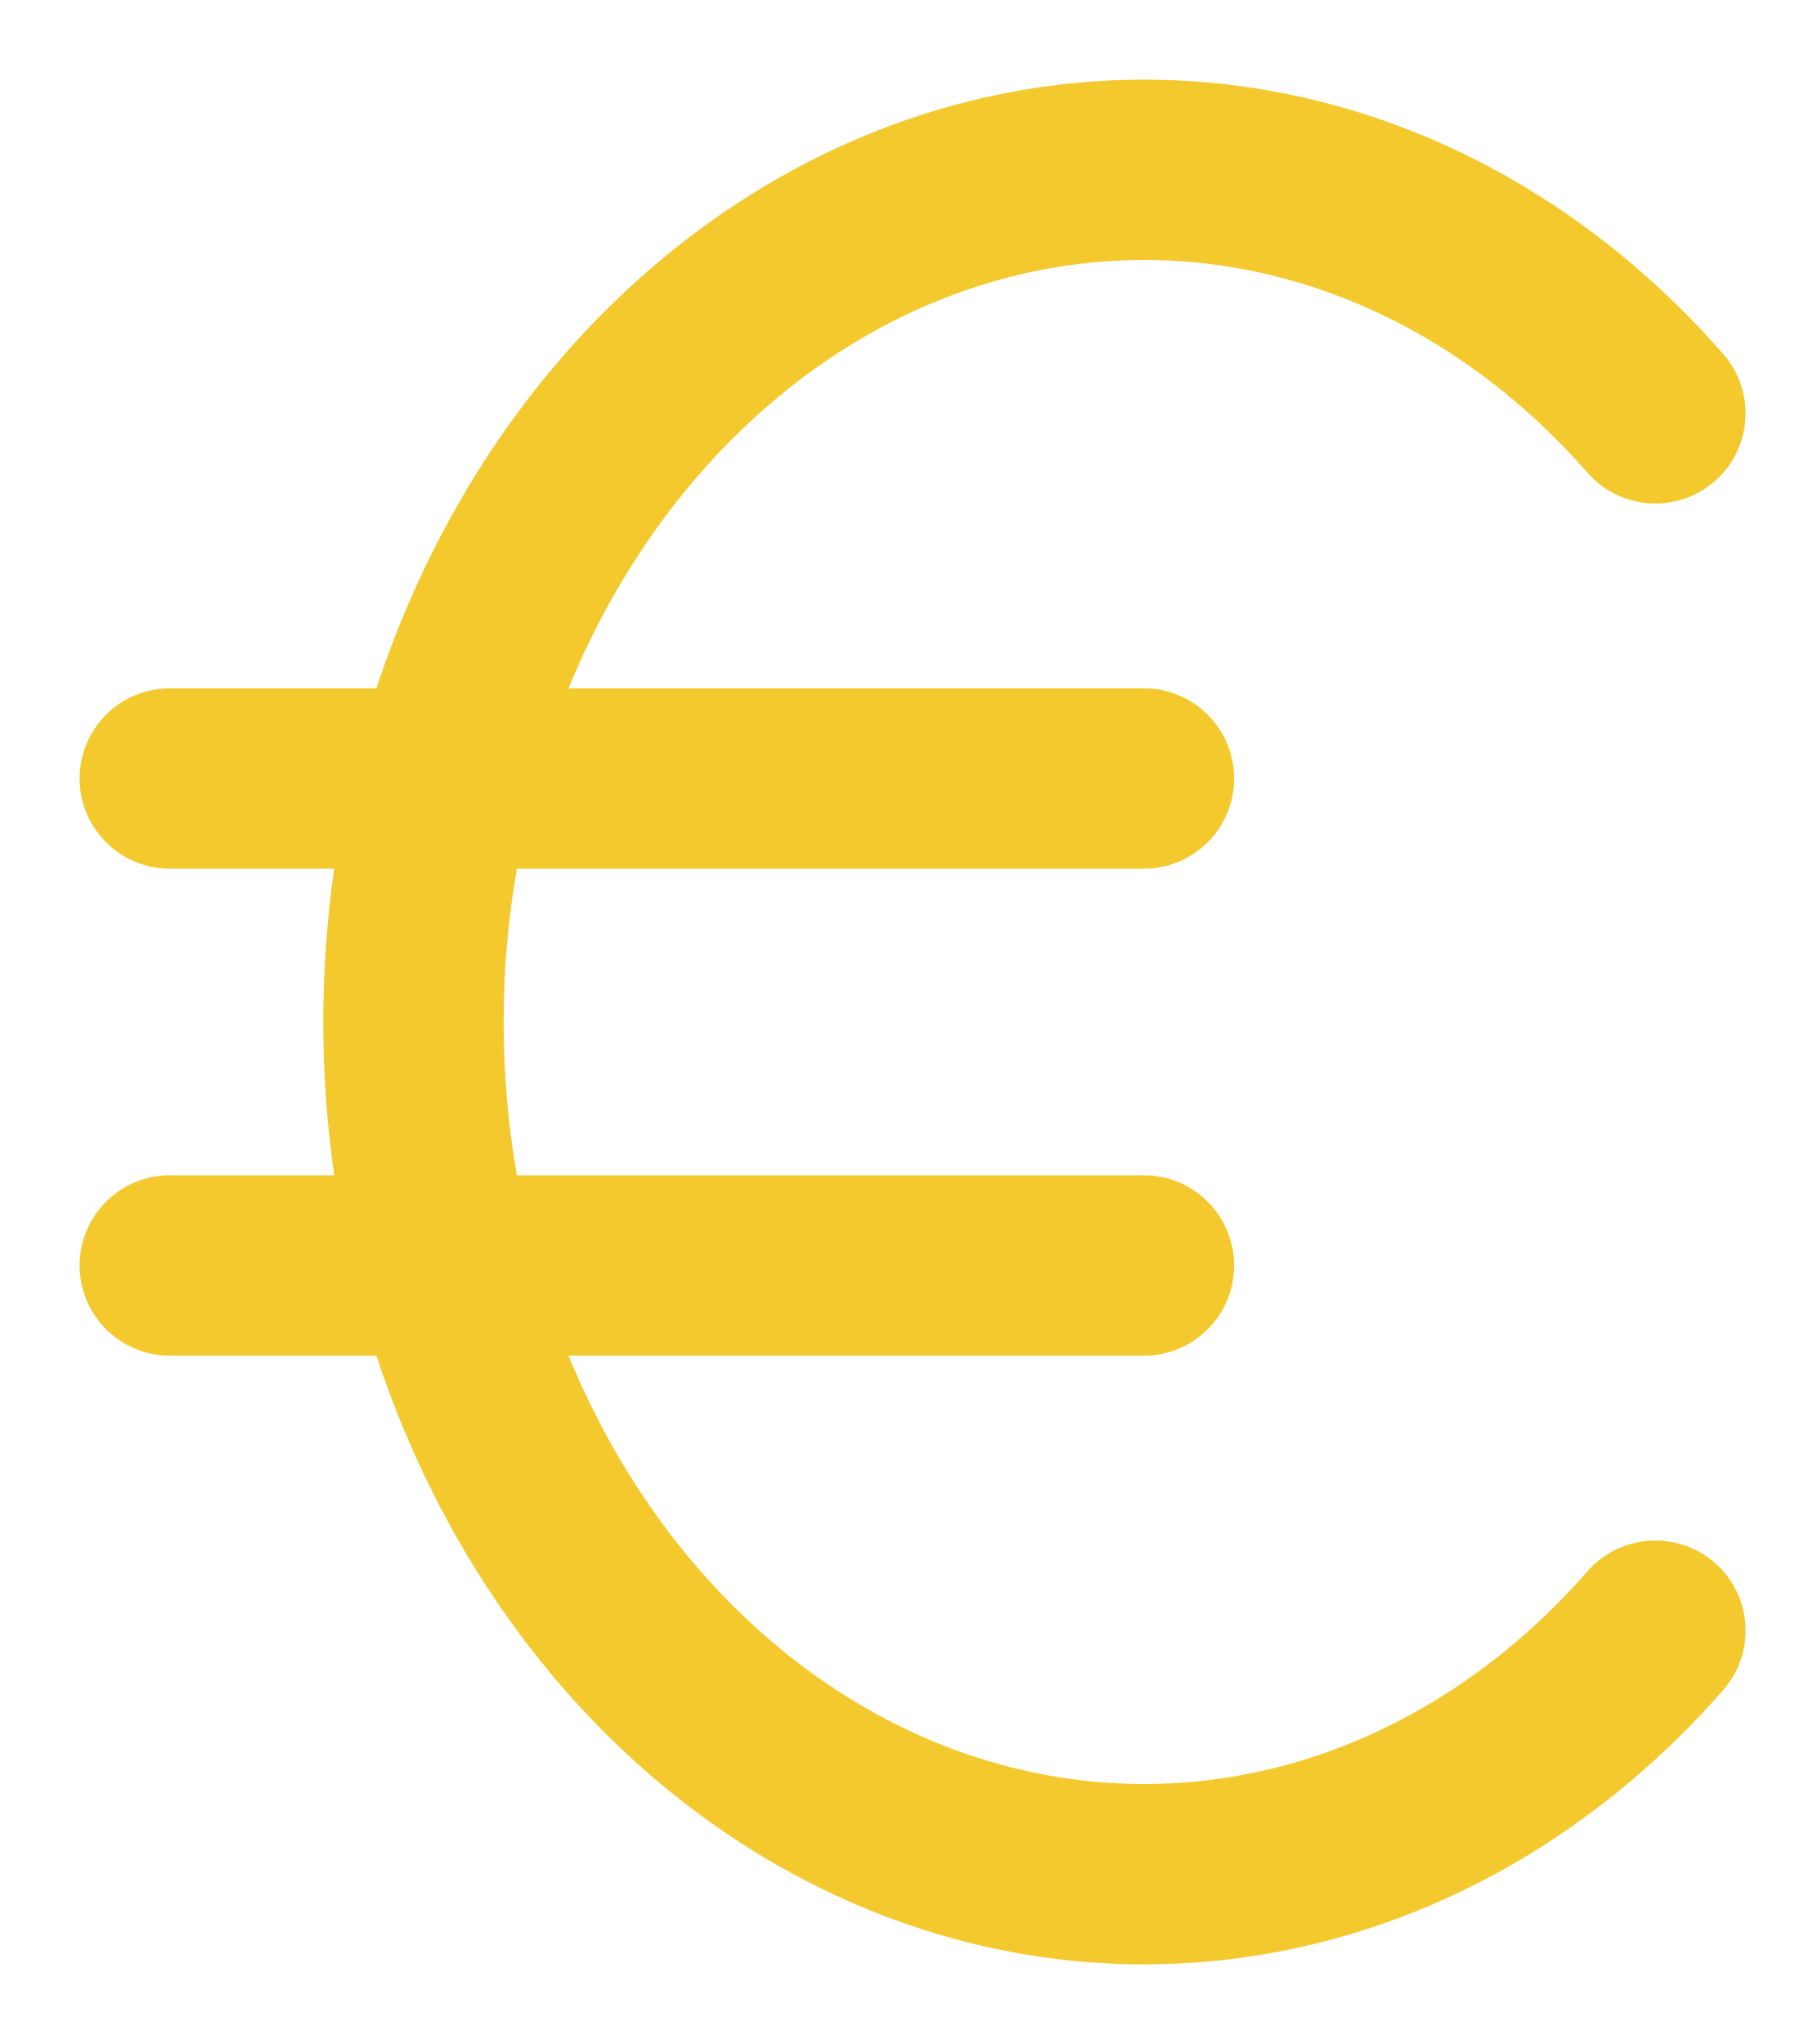
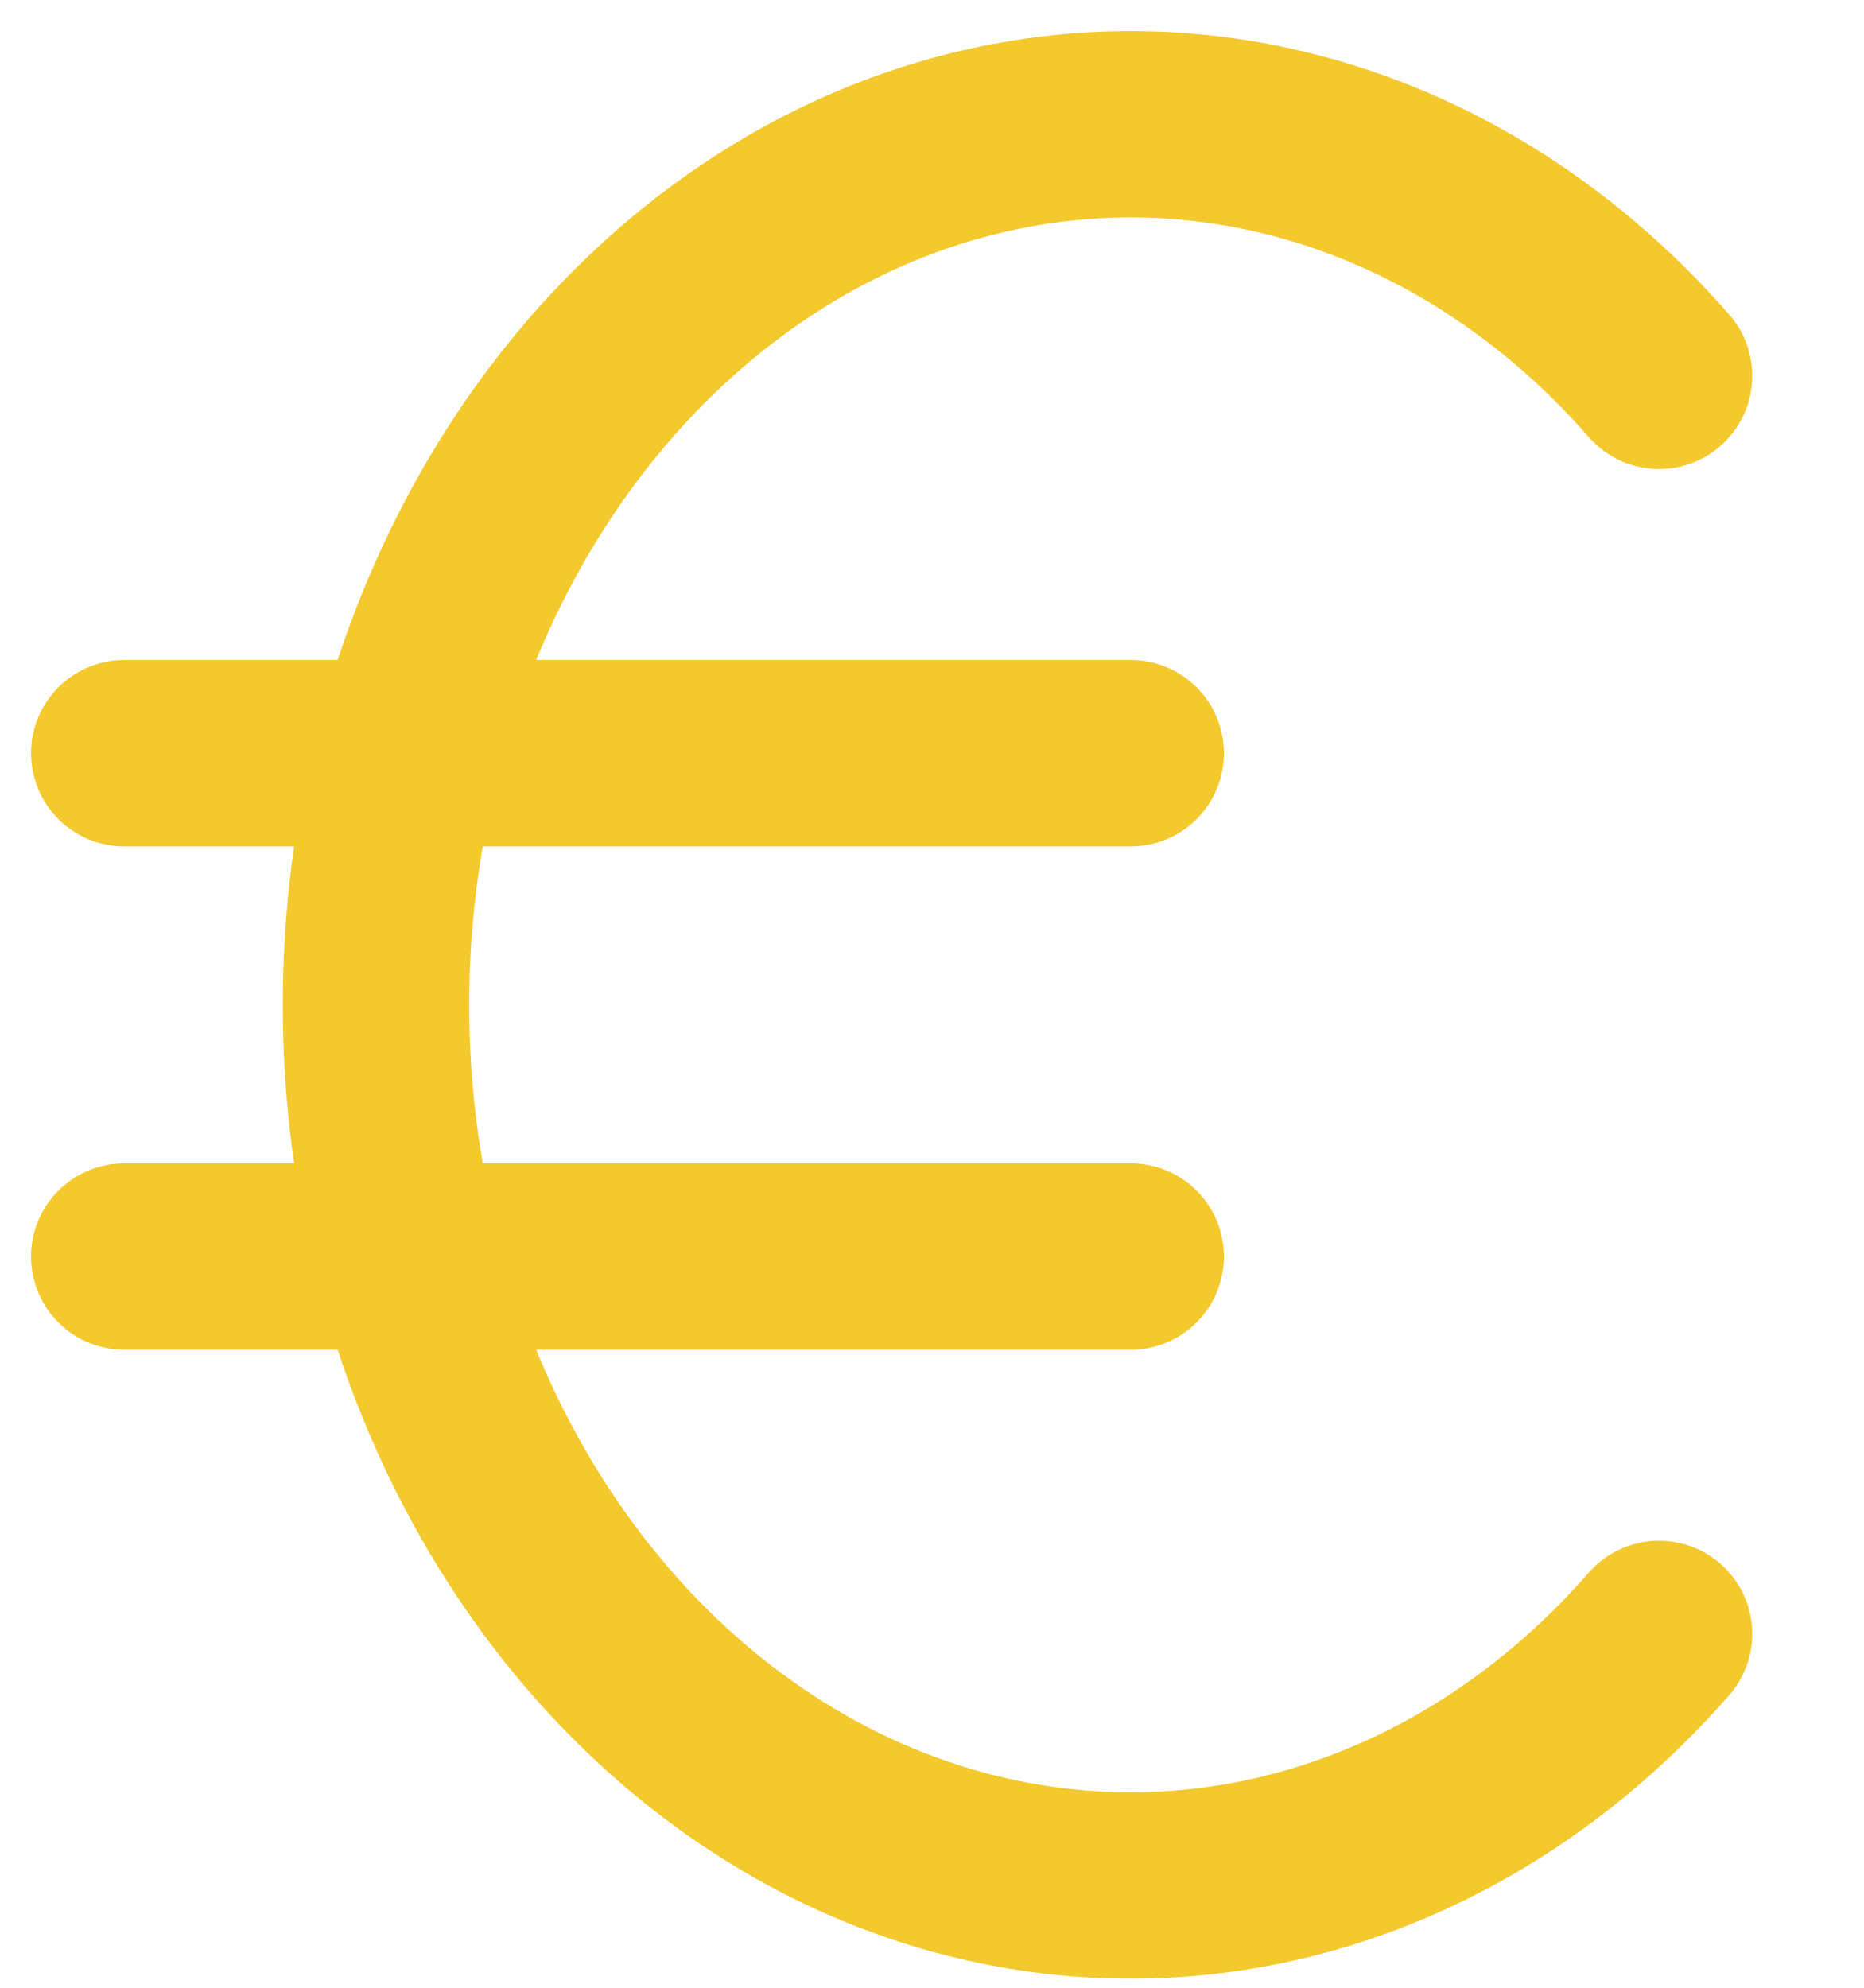
- <svg xmlns="http://www.w3.org/2000/svg" width="15" height="17" viewBox="0 0 15 17" fill="none">
-   <path fill-rule="evenodd" clip-rule="evenodd" d="M10.816 0.806C9.471 0.507 8.082 0.678 6.83 1.292C5.58 1.905 4.531 2.925 3.802 4.206C3.529 4.686 3.304 5.195 3.13 5.725H1.412C0.998 5.725 0.662 6.061 0.662 6.475C0.662 6.889 0.998 7.225 1.412 7.225H2.779C2.719 7.645 2.688 8.071 2.688 8.5C2.688 8.928 2.719 9.355 2.779 9.775H1.412C0.998 9.775 0.662 10.111 0.662 10.525C0.662 10.939 0.998 11.275 1.412 11.275H3.13C3.304 11.805 3.529 12.314 3.802 12.794C4.531 14.075 5.58 15.095 6.83 15.707C8.082 16.322 9.471 16.493 10.816 16.194C12.159 15.895 13.379 15.143 14.329 14.056C14.602 13.745 14.571 13.271 14.259 12.998C13.947 12.725 13.473 12.757 13.2 13.069C12.442 13.935 11.497 14.505 10.49 14.73C9.485 14.954 8.443 14.828 7.49 14.361C6.534 13.892 5.7 13.095 5.105 12.051C4.964 11.803 4.838 11.543 4.727 11.275H9.512C9.927 11.275 10.262 10.939 10.262 10.525C10.262 10.111 9.927 9.775 9.512 9.775H4.298C4.225 9.358 4.188 8.931 4.188 8.5C4.188 8.069 4.225 7.642 4.298 7.225H9.512C9.927 7.225 10.262 6.889 10.262 6.475C10.262 6.061 9.927 5.725 9.512 5.725H4.727C4.838 5.457 4.964 5.197 5.105 4.949C5.7 3.905 6.534 3.108 7.49 2.639C8.443 2.172 9.485 2.046 10.49 2.27C11.497 2.495 12.442 3.065 13.2 3.931C13.473 4.243 13.947 4.275 14.259 4.002C14.571 3.729 14.602 3.255 14.329 2.944C13.379 1.857 12.159 1.105 10.816 0.806Z" fill="#F4C92E" />
+ <svg xmlns="http://www.w3.org/2000/svg" width="15" height="16" viewBox="0 0 15 16" fill="none">
+   <path d="M13.352 3.025C12.498 2.048 11.415 1.388 10.24 1.126C9.065 0.864 7.85 1.013 6.747 1.553C5.645 2.094 4.703 3.003 4.041 4.165C3.379 5.327 3.026 6.692 3.026 8.088C3.026 9.483 3.379 10.848 4.041 12.01C4.703 13.172 5.645 14.081 6.747 14.622C7.85 15.162 9.065 15.311 10.24 15.049C11.415 14.787 12.498 14.127 13.352 13.15" stroke="#F4C92E" stroke-width="1.5" stroke-linecap="round" stroke-linejoin="round" />
+   <path d="M1 10.113H9.1M9.1 6.062H1H9.1Z" stroke="#F4C92E" stroke-width="1.5" stroke-linecap="round" stroke-linejoin="round" />
</svg>
